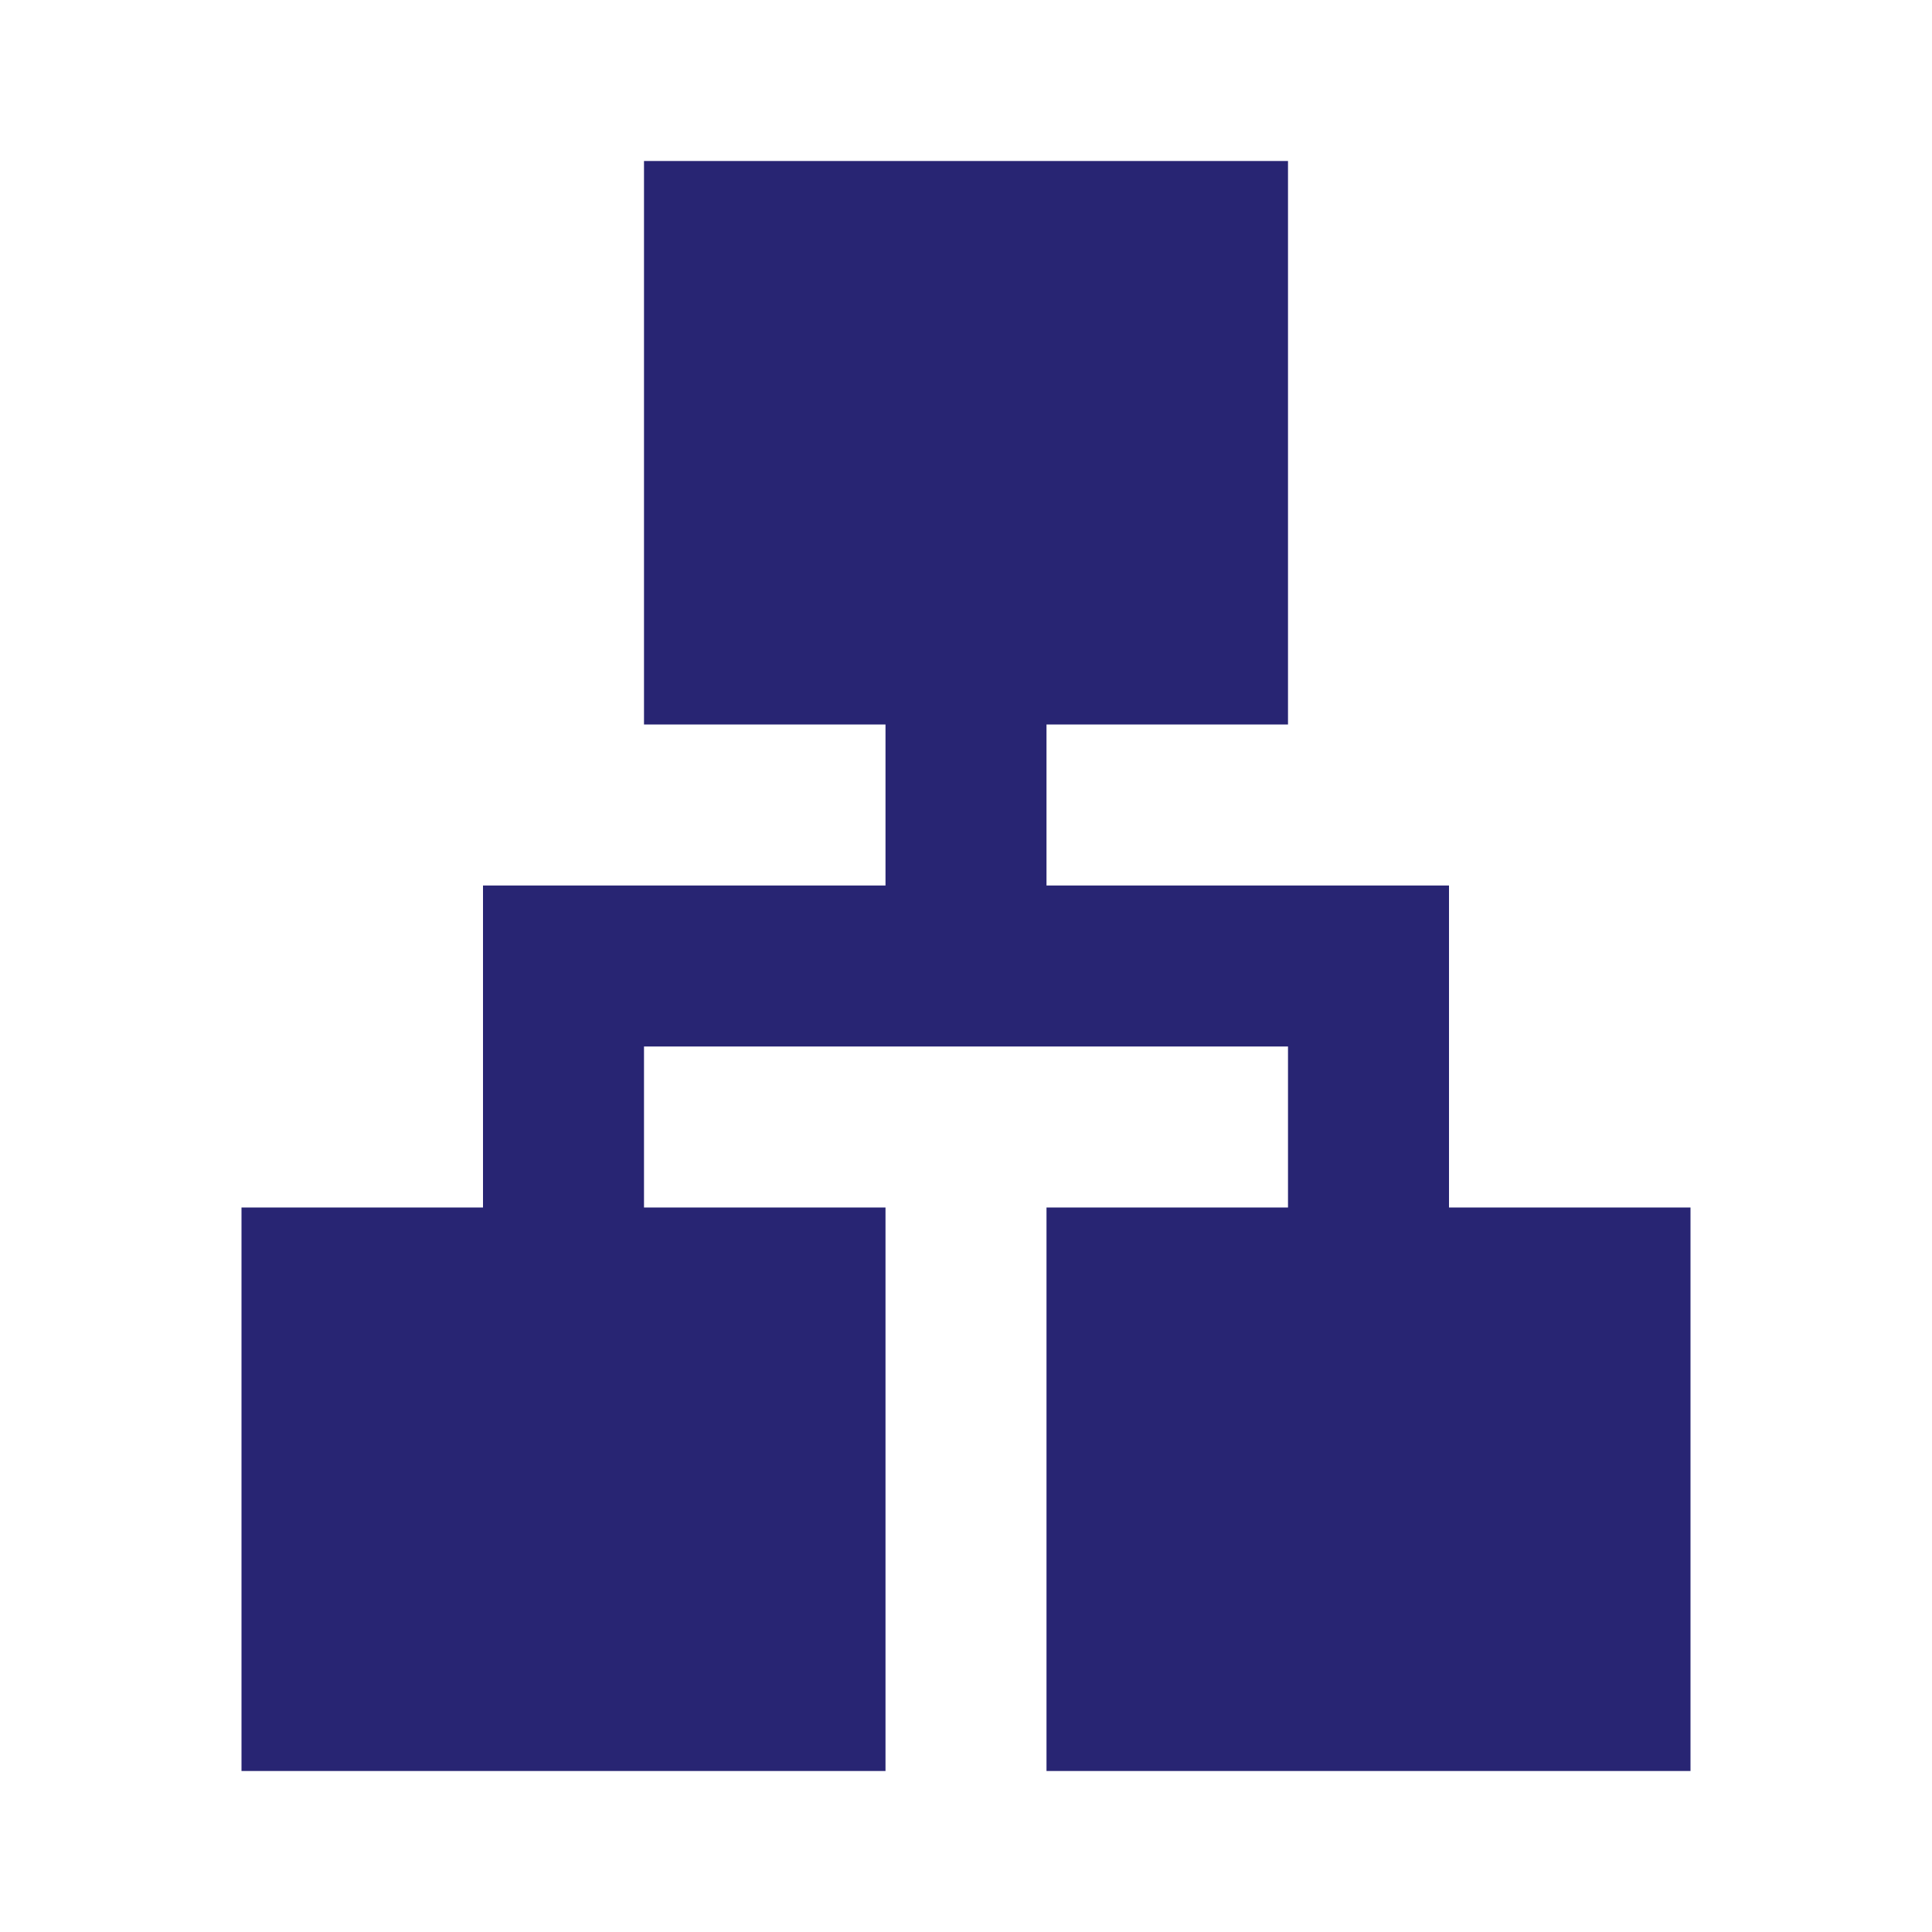
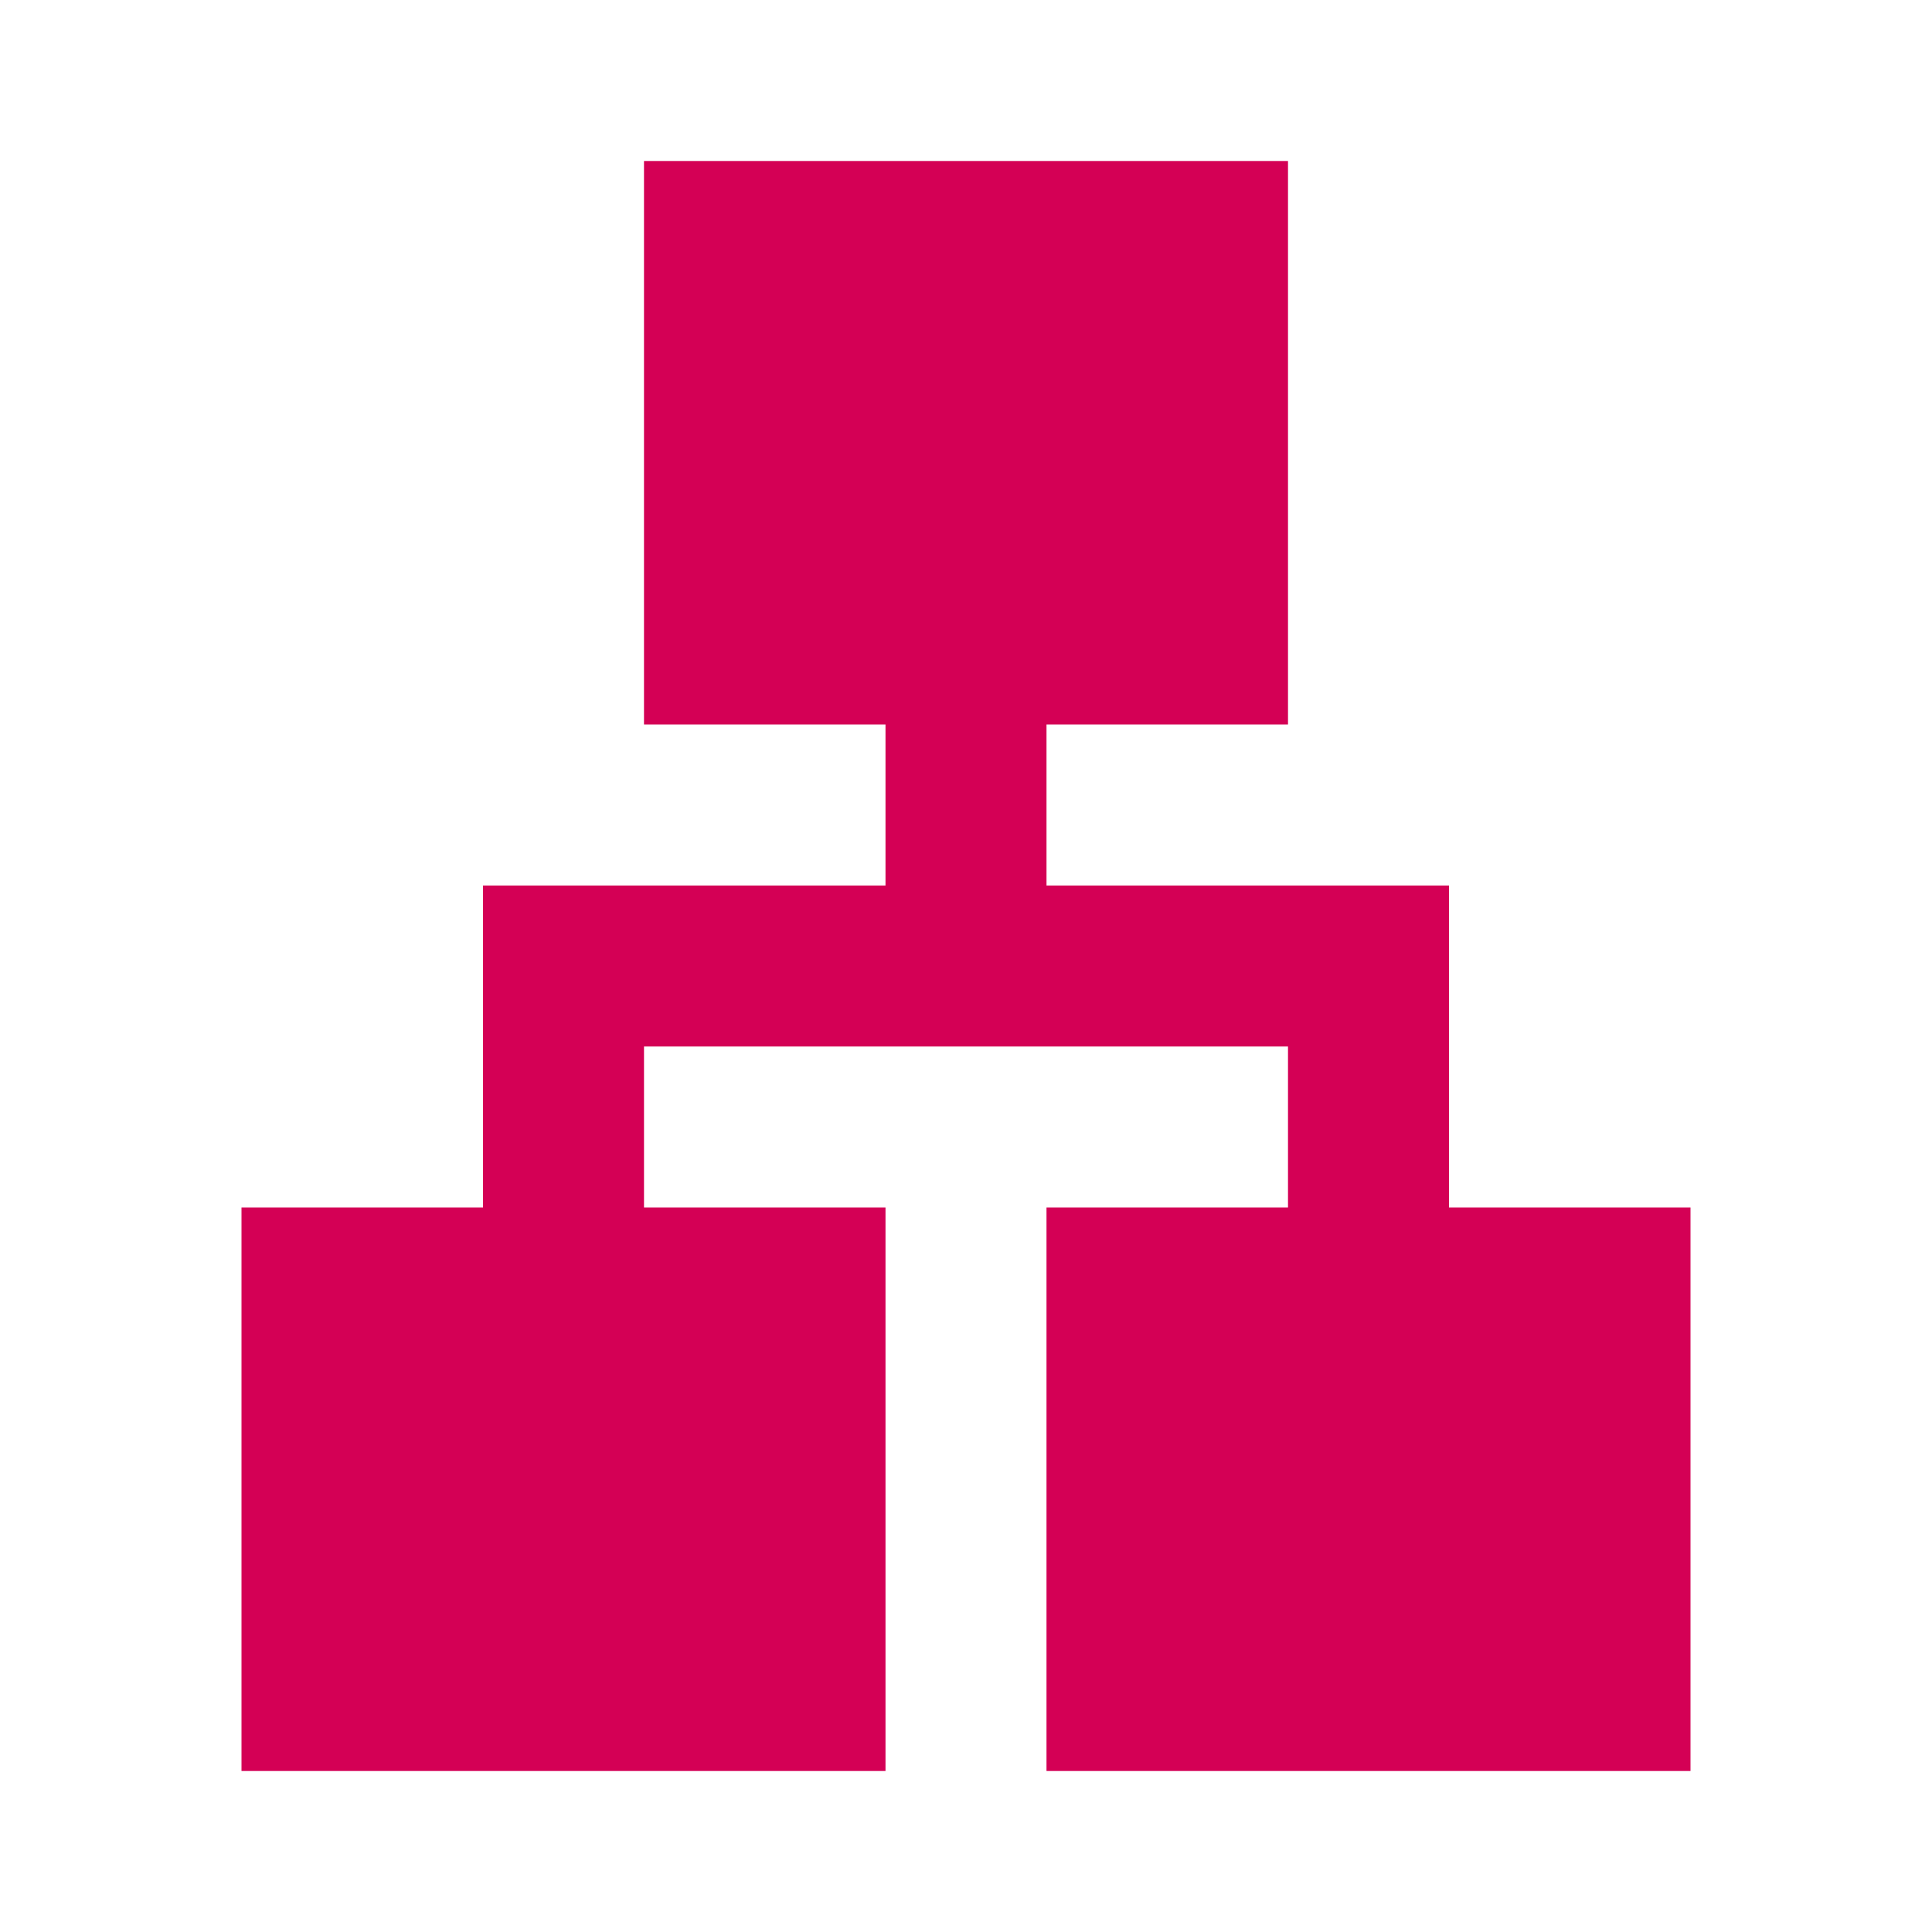
- <svg xmlns="http://www.w3.org/2000/svg" enable-background="new 0 0 24 24" height="40px" viewBox="0 0 24 24" width="40px" fill="#282573">
+ <svg xmlns="http://www.w3.org/2000/svg" enable-background="new 0 0 24 24" height="40px" viewBox="0 0 24 24" width="40px" fill="#d40055">
  <g>
    <rect fill="none" height="24" width="24" />
  </g>
  <g>
    <polygon points="13,22 21,22 21,15 18,15 18,11 13,11 13,9 16,9 16,2 8,2 8,9 11,9 11,11 6,11 6,15 3,15 3,22 11,22 11,15 8,15 8,13 16,13 16,15 13,15" />
  </g>
</svg>
